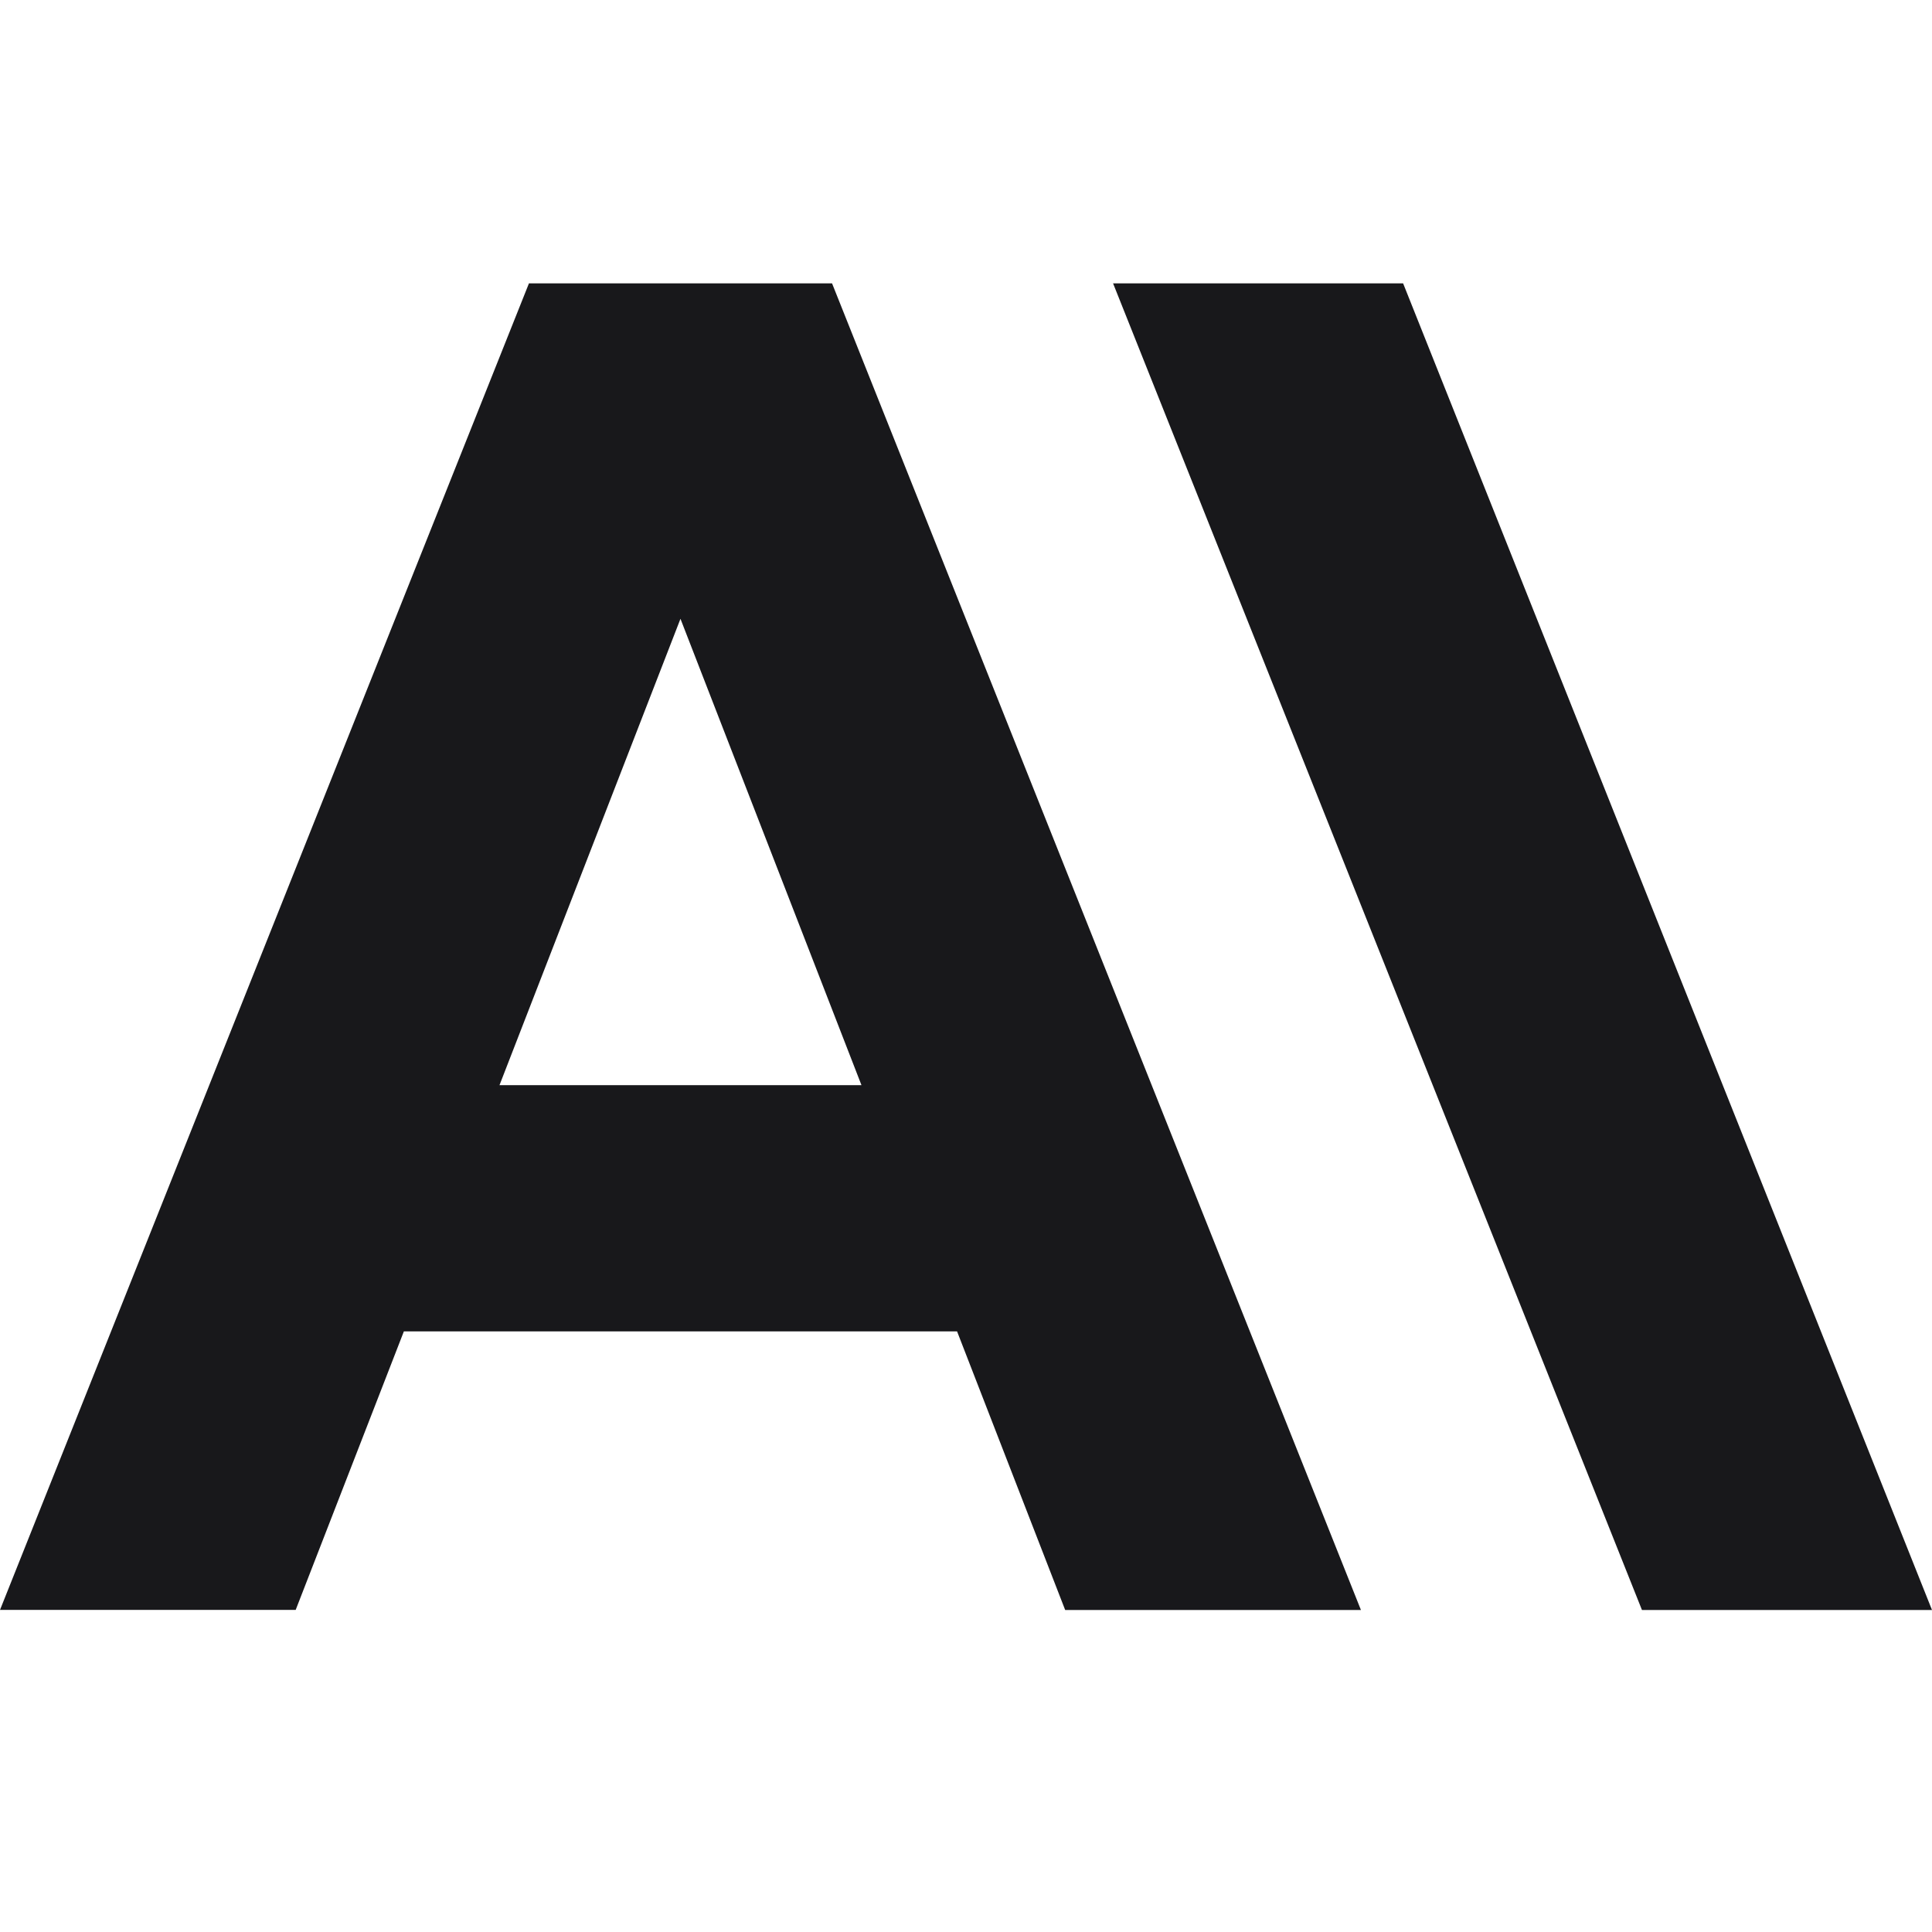
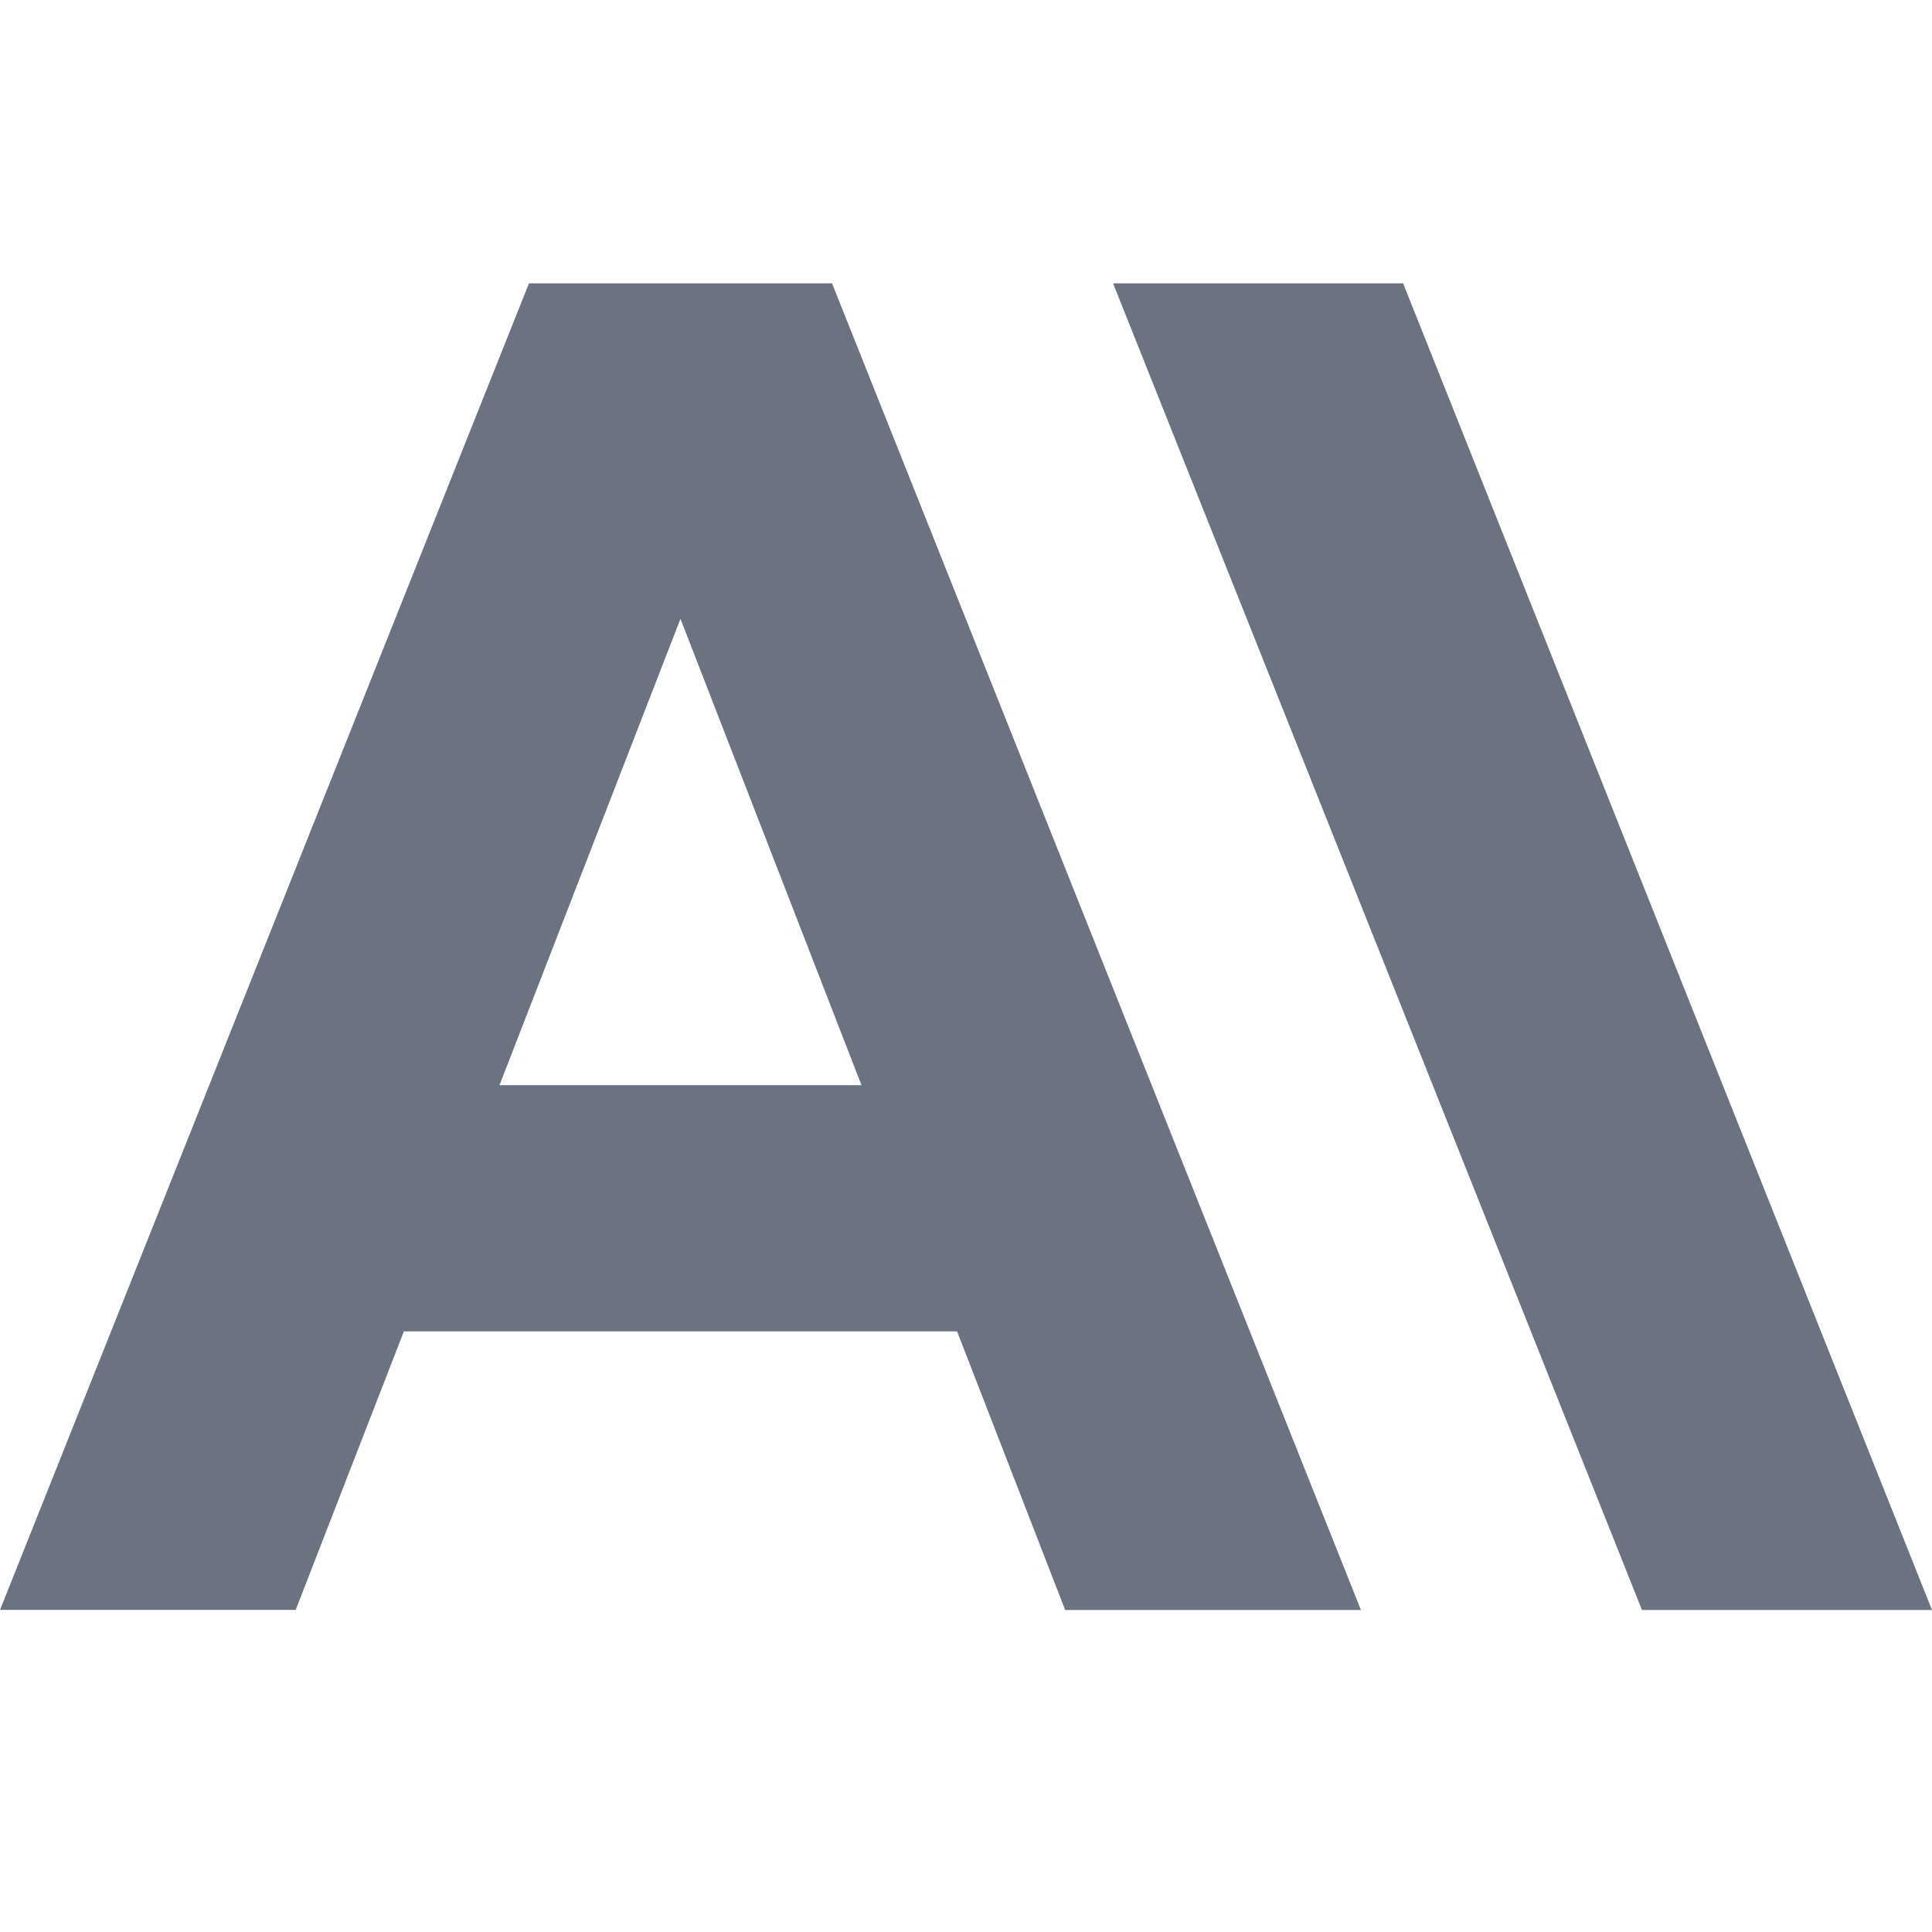
- <svg xmlns="http://www.w3.org/2000/svg" fill="currentColor" fill-rule="evenodd" height="1em" style="flex:none;line-height:1" viewBox="0 0 24 24" width="1em">
-   <style>svg{color:#18181b}@media(prefers-color-scheme:dark){svg{color:#fafafa}}</style>
+ <svg xmlns="http://www.w3.org/2000/svg" fill="#6b7280" fill-rule="evenodd" height="1em" style="flex:none;line-height:1" viewBox="0 0 24 24" width="1em">
  <path d="M13.827 3.52h3.603L24 20h-3.603l-6.57-16.48zm-7.258 0h3.767L16.906 20h-3.674l-1.343-3.461H5.017l-1.344 3.46H0L6.57 3.522zm4.132 9.959L8.453 7.687 6.205 13.48H10.7z" />
</svg>
